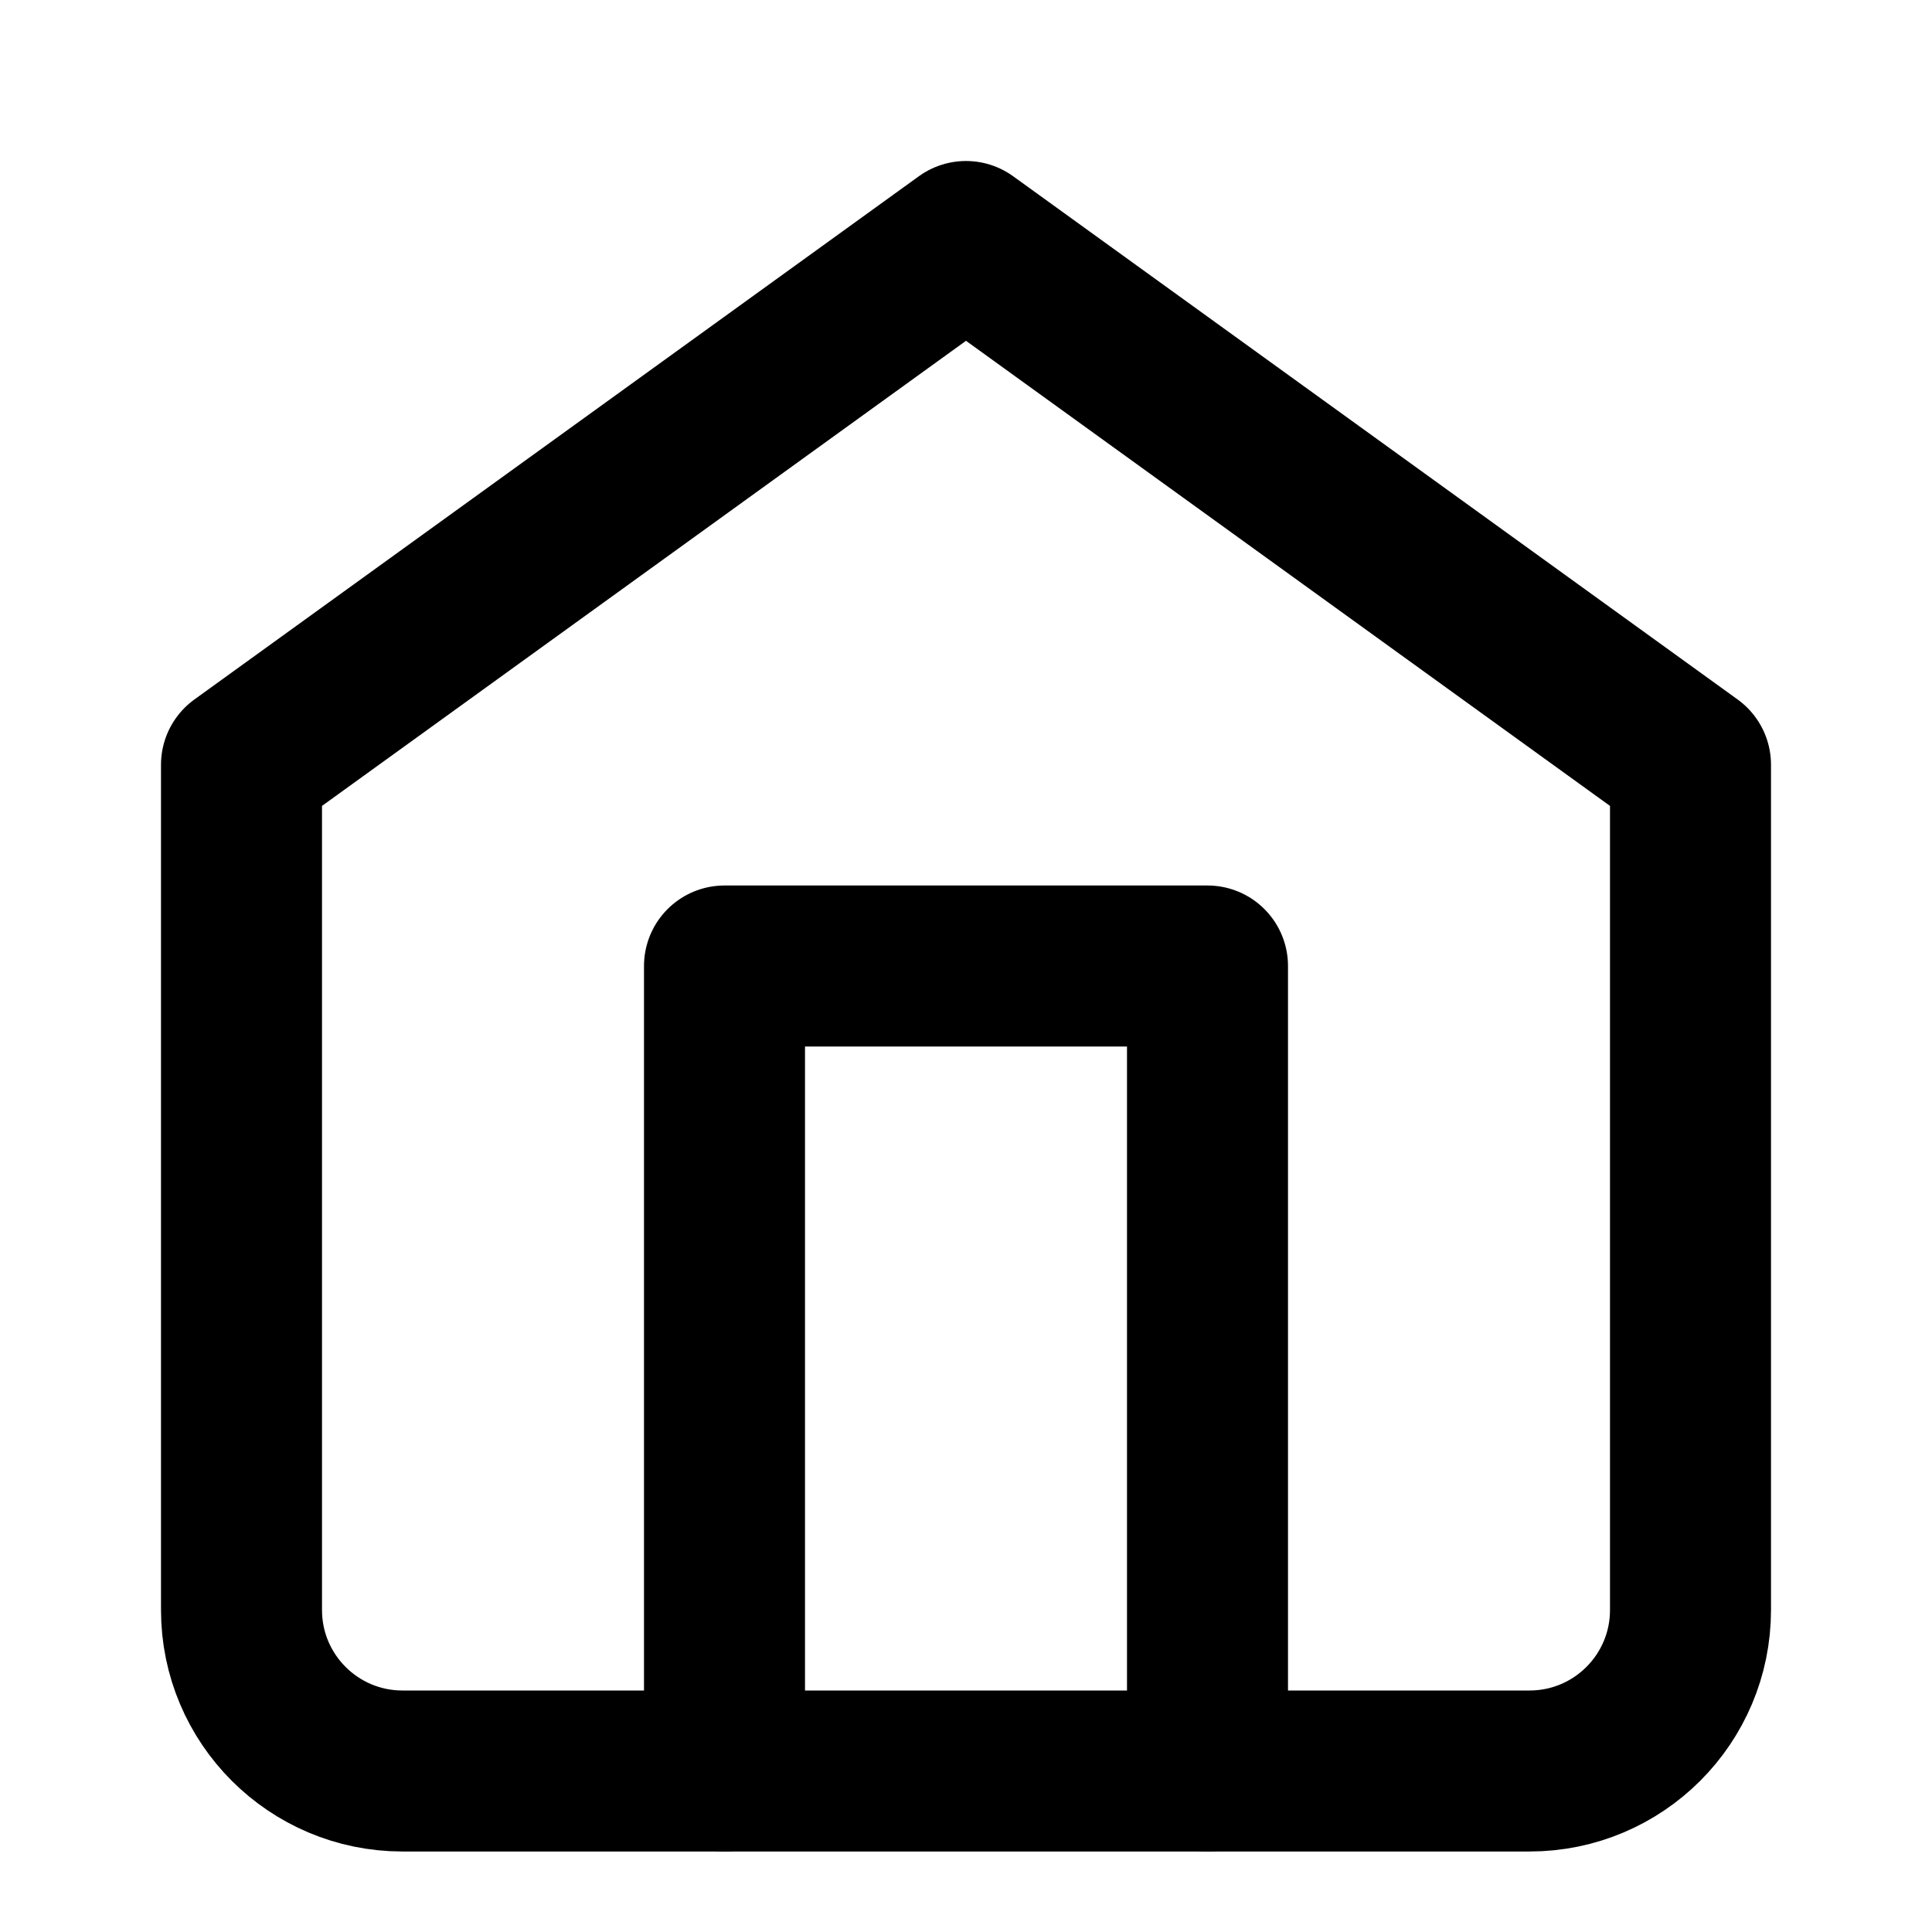
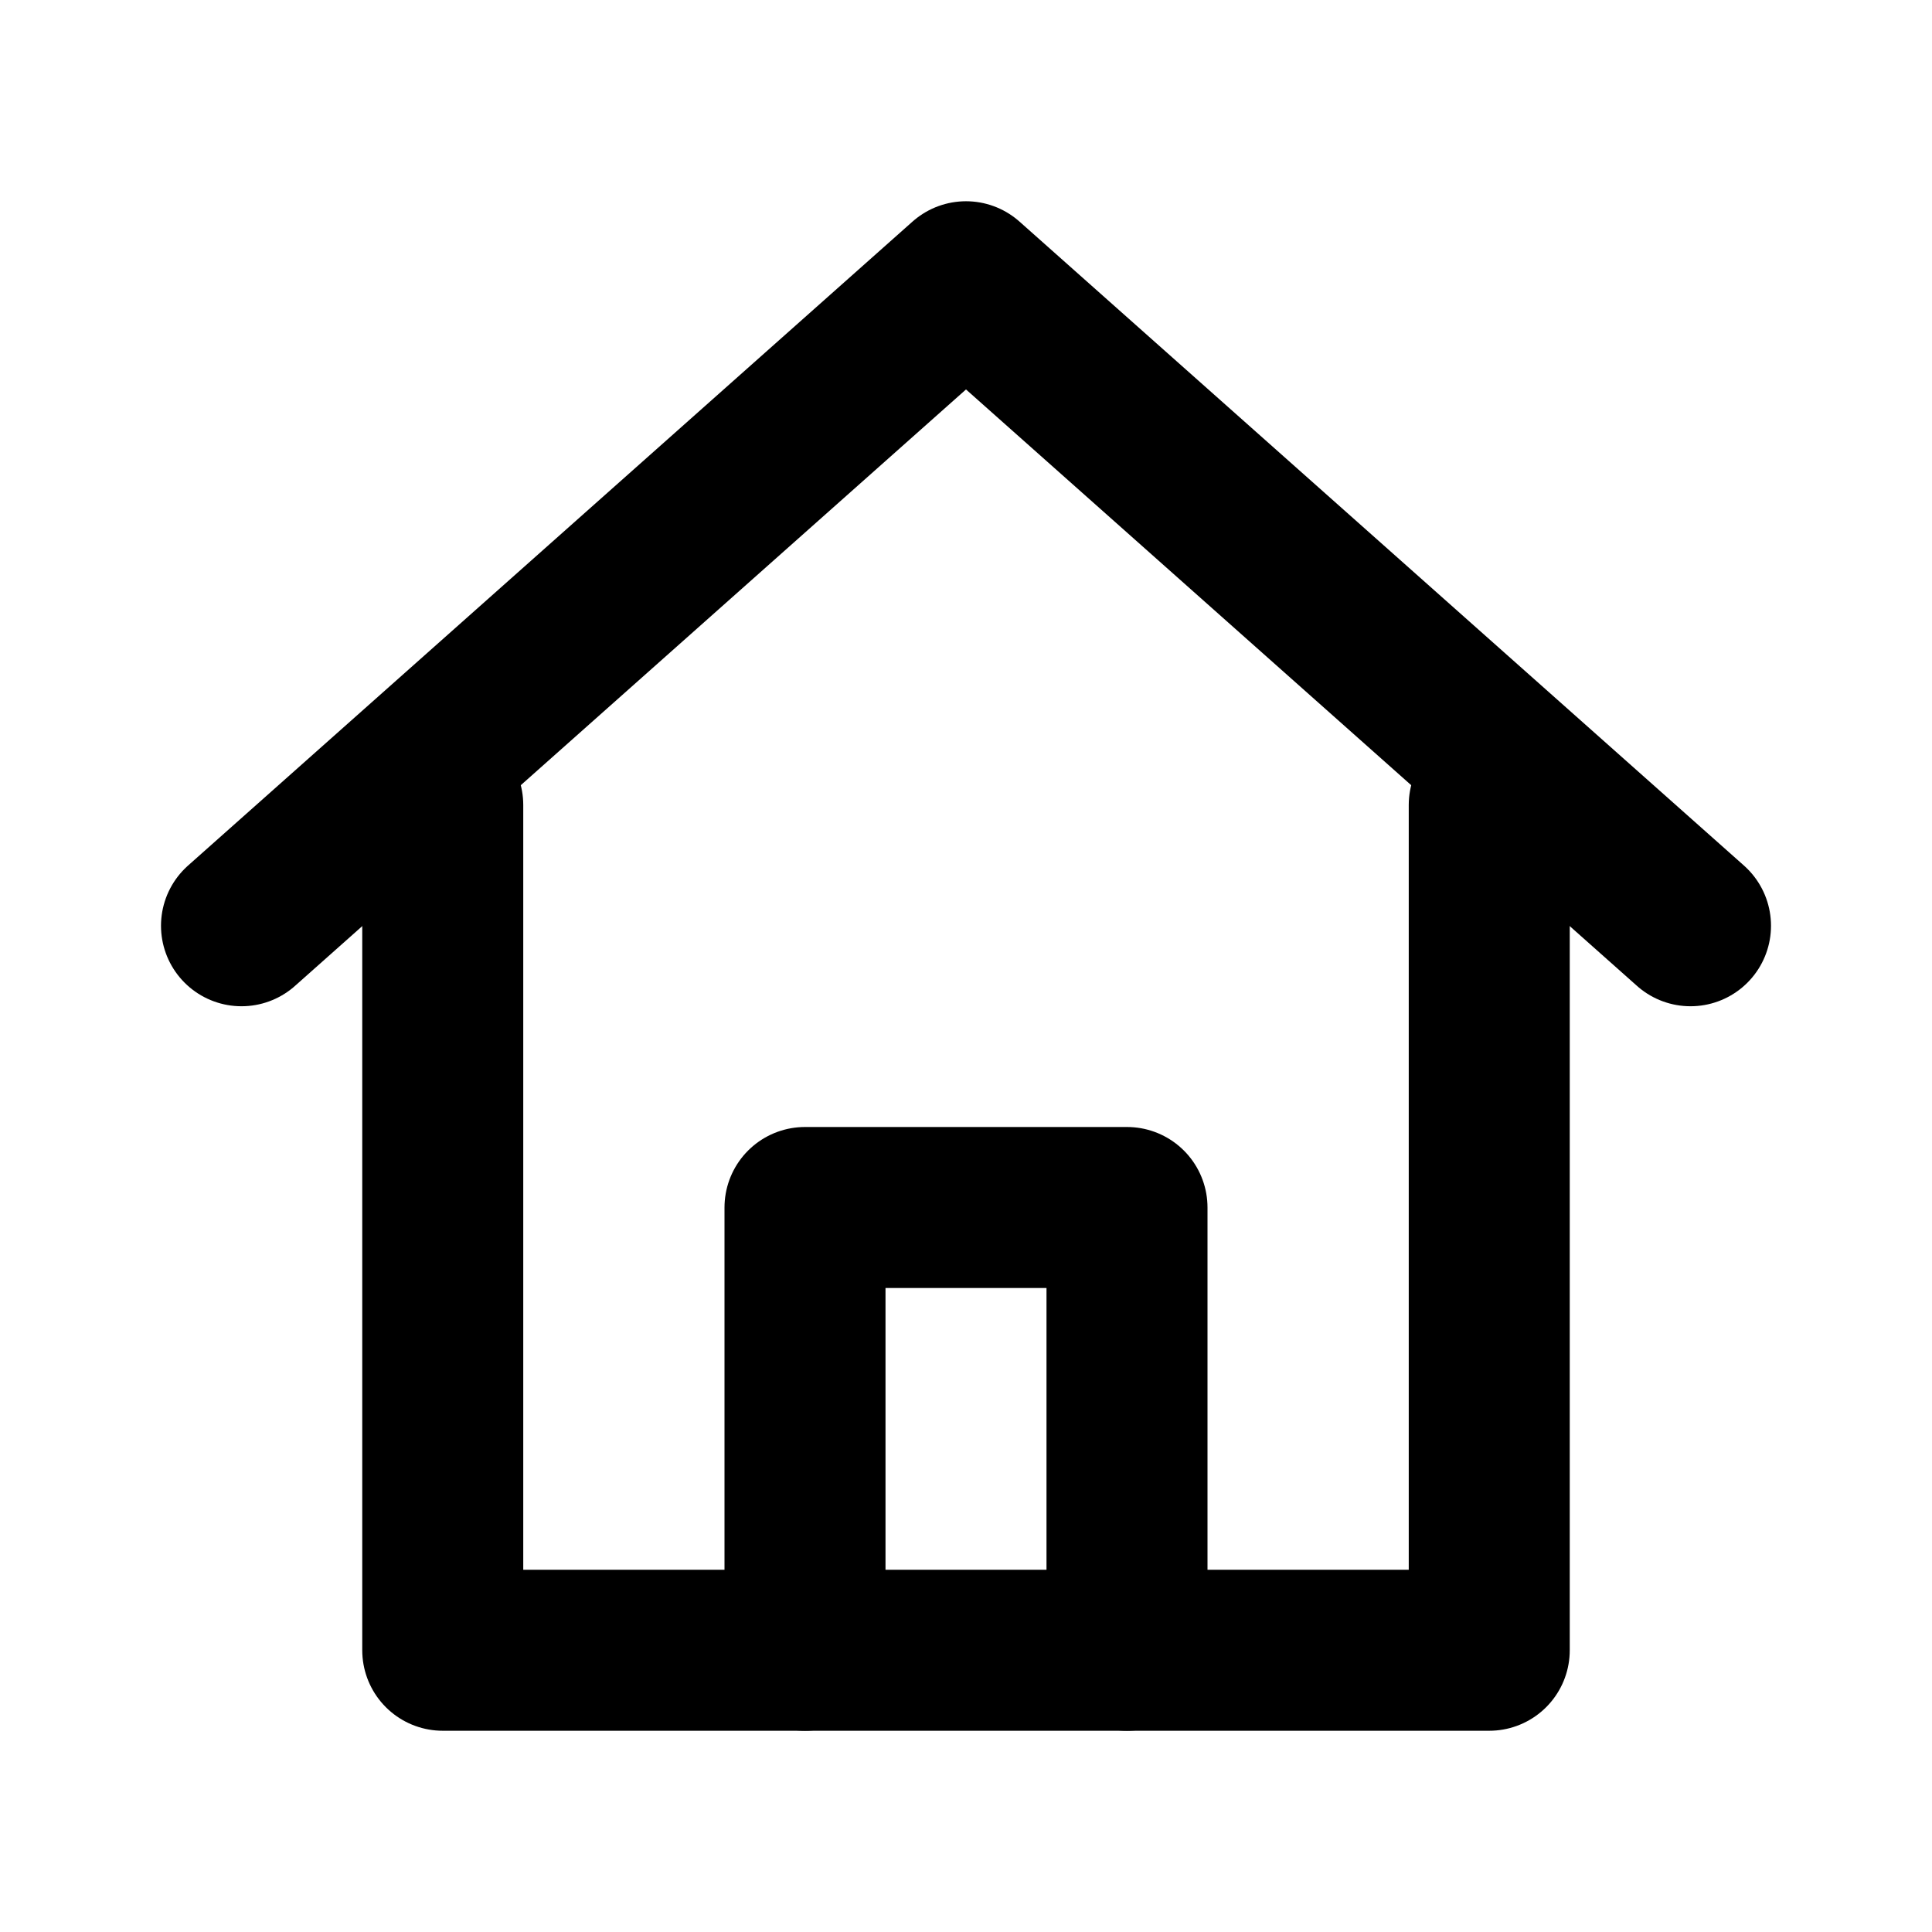
<svg xmlns="http://www.w3.org/2000/svg" viewBox="0 0 24 24" fill="none" stroke="currentColor" stroke-width="2" stroke-linecap="round" stroke-linejoin="round">
-   <path d="M3 9.5L12 3l9 6.5V20a2 2 0 0 1-2 2H5a2 2 0 0 1-2-2z" />
-   <polyline points="9 22 9 12 15 12 15 22" />
+   <path d="M3 11.5 12 3.5l9 8" fill="none" />
+   <path d="M5.5 10v10.5h13V10" fill="none" />
+   <path d="M10 20.5v-5.5h4v5.5" fill="none" />
</svg>
